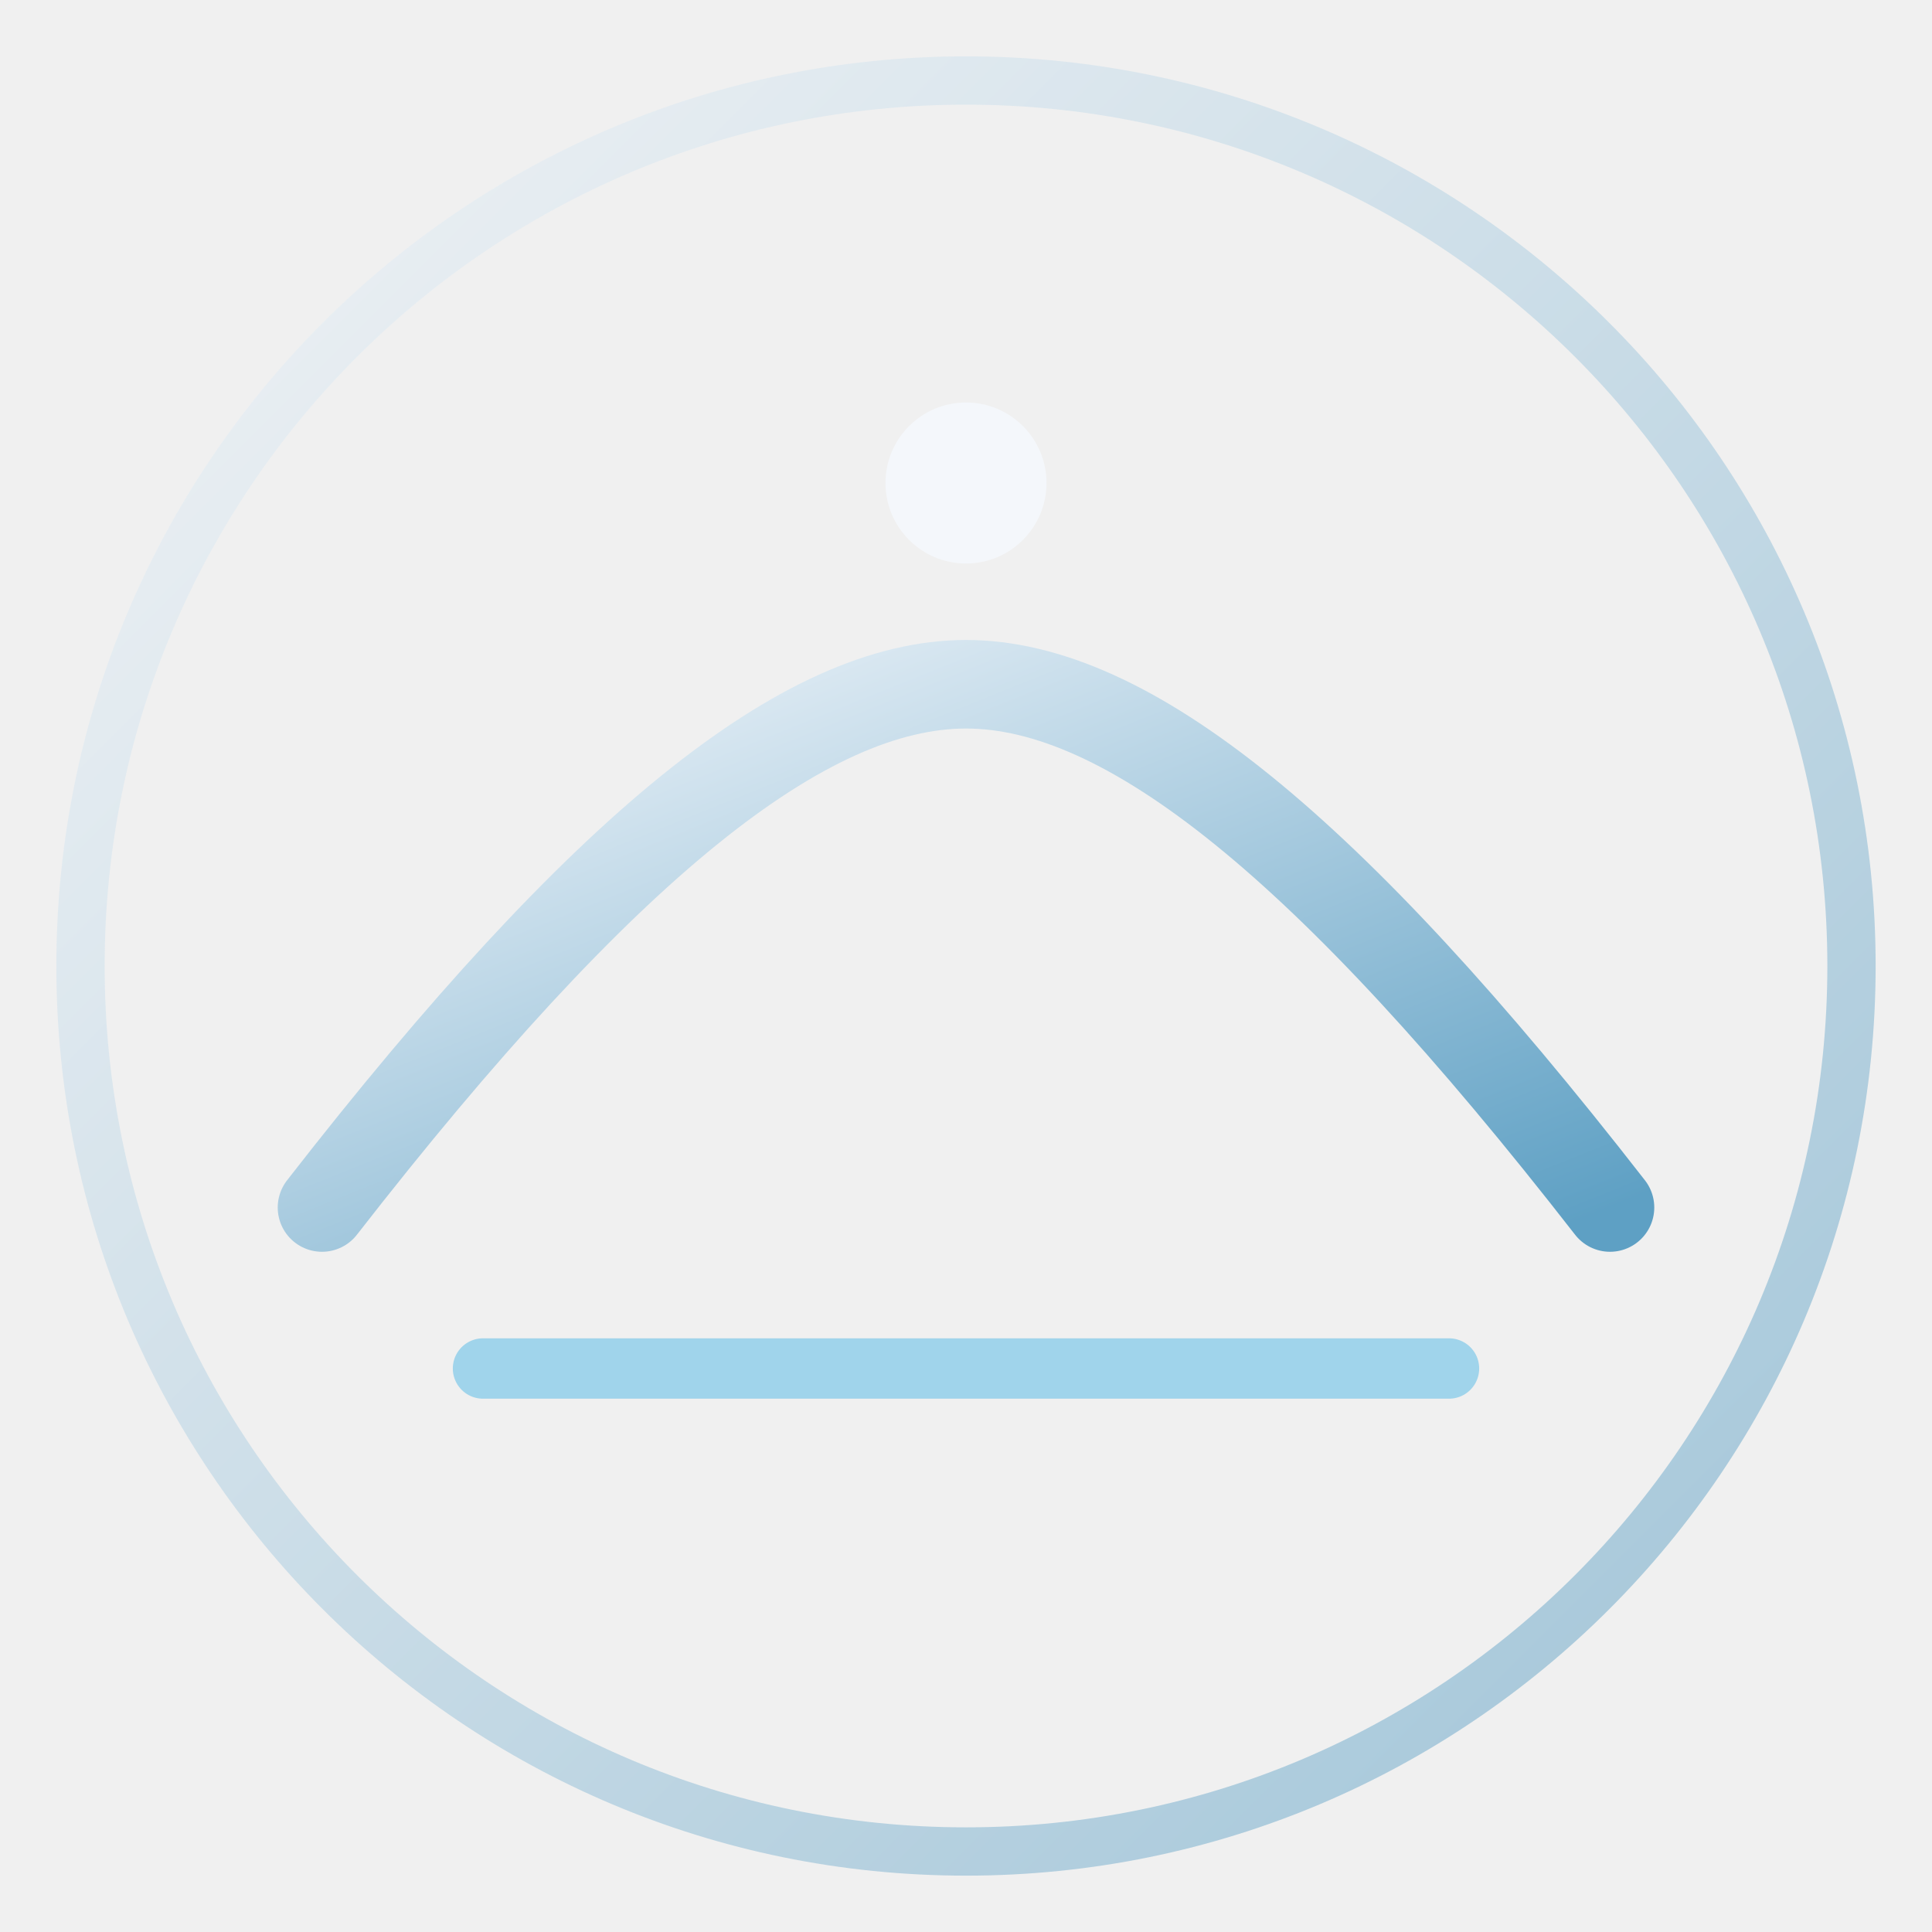
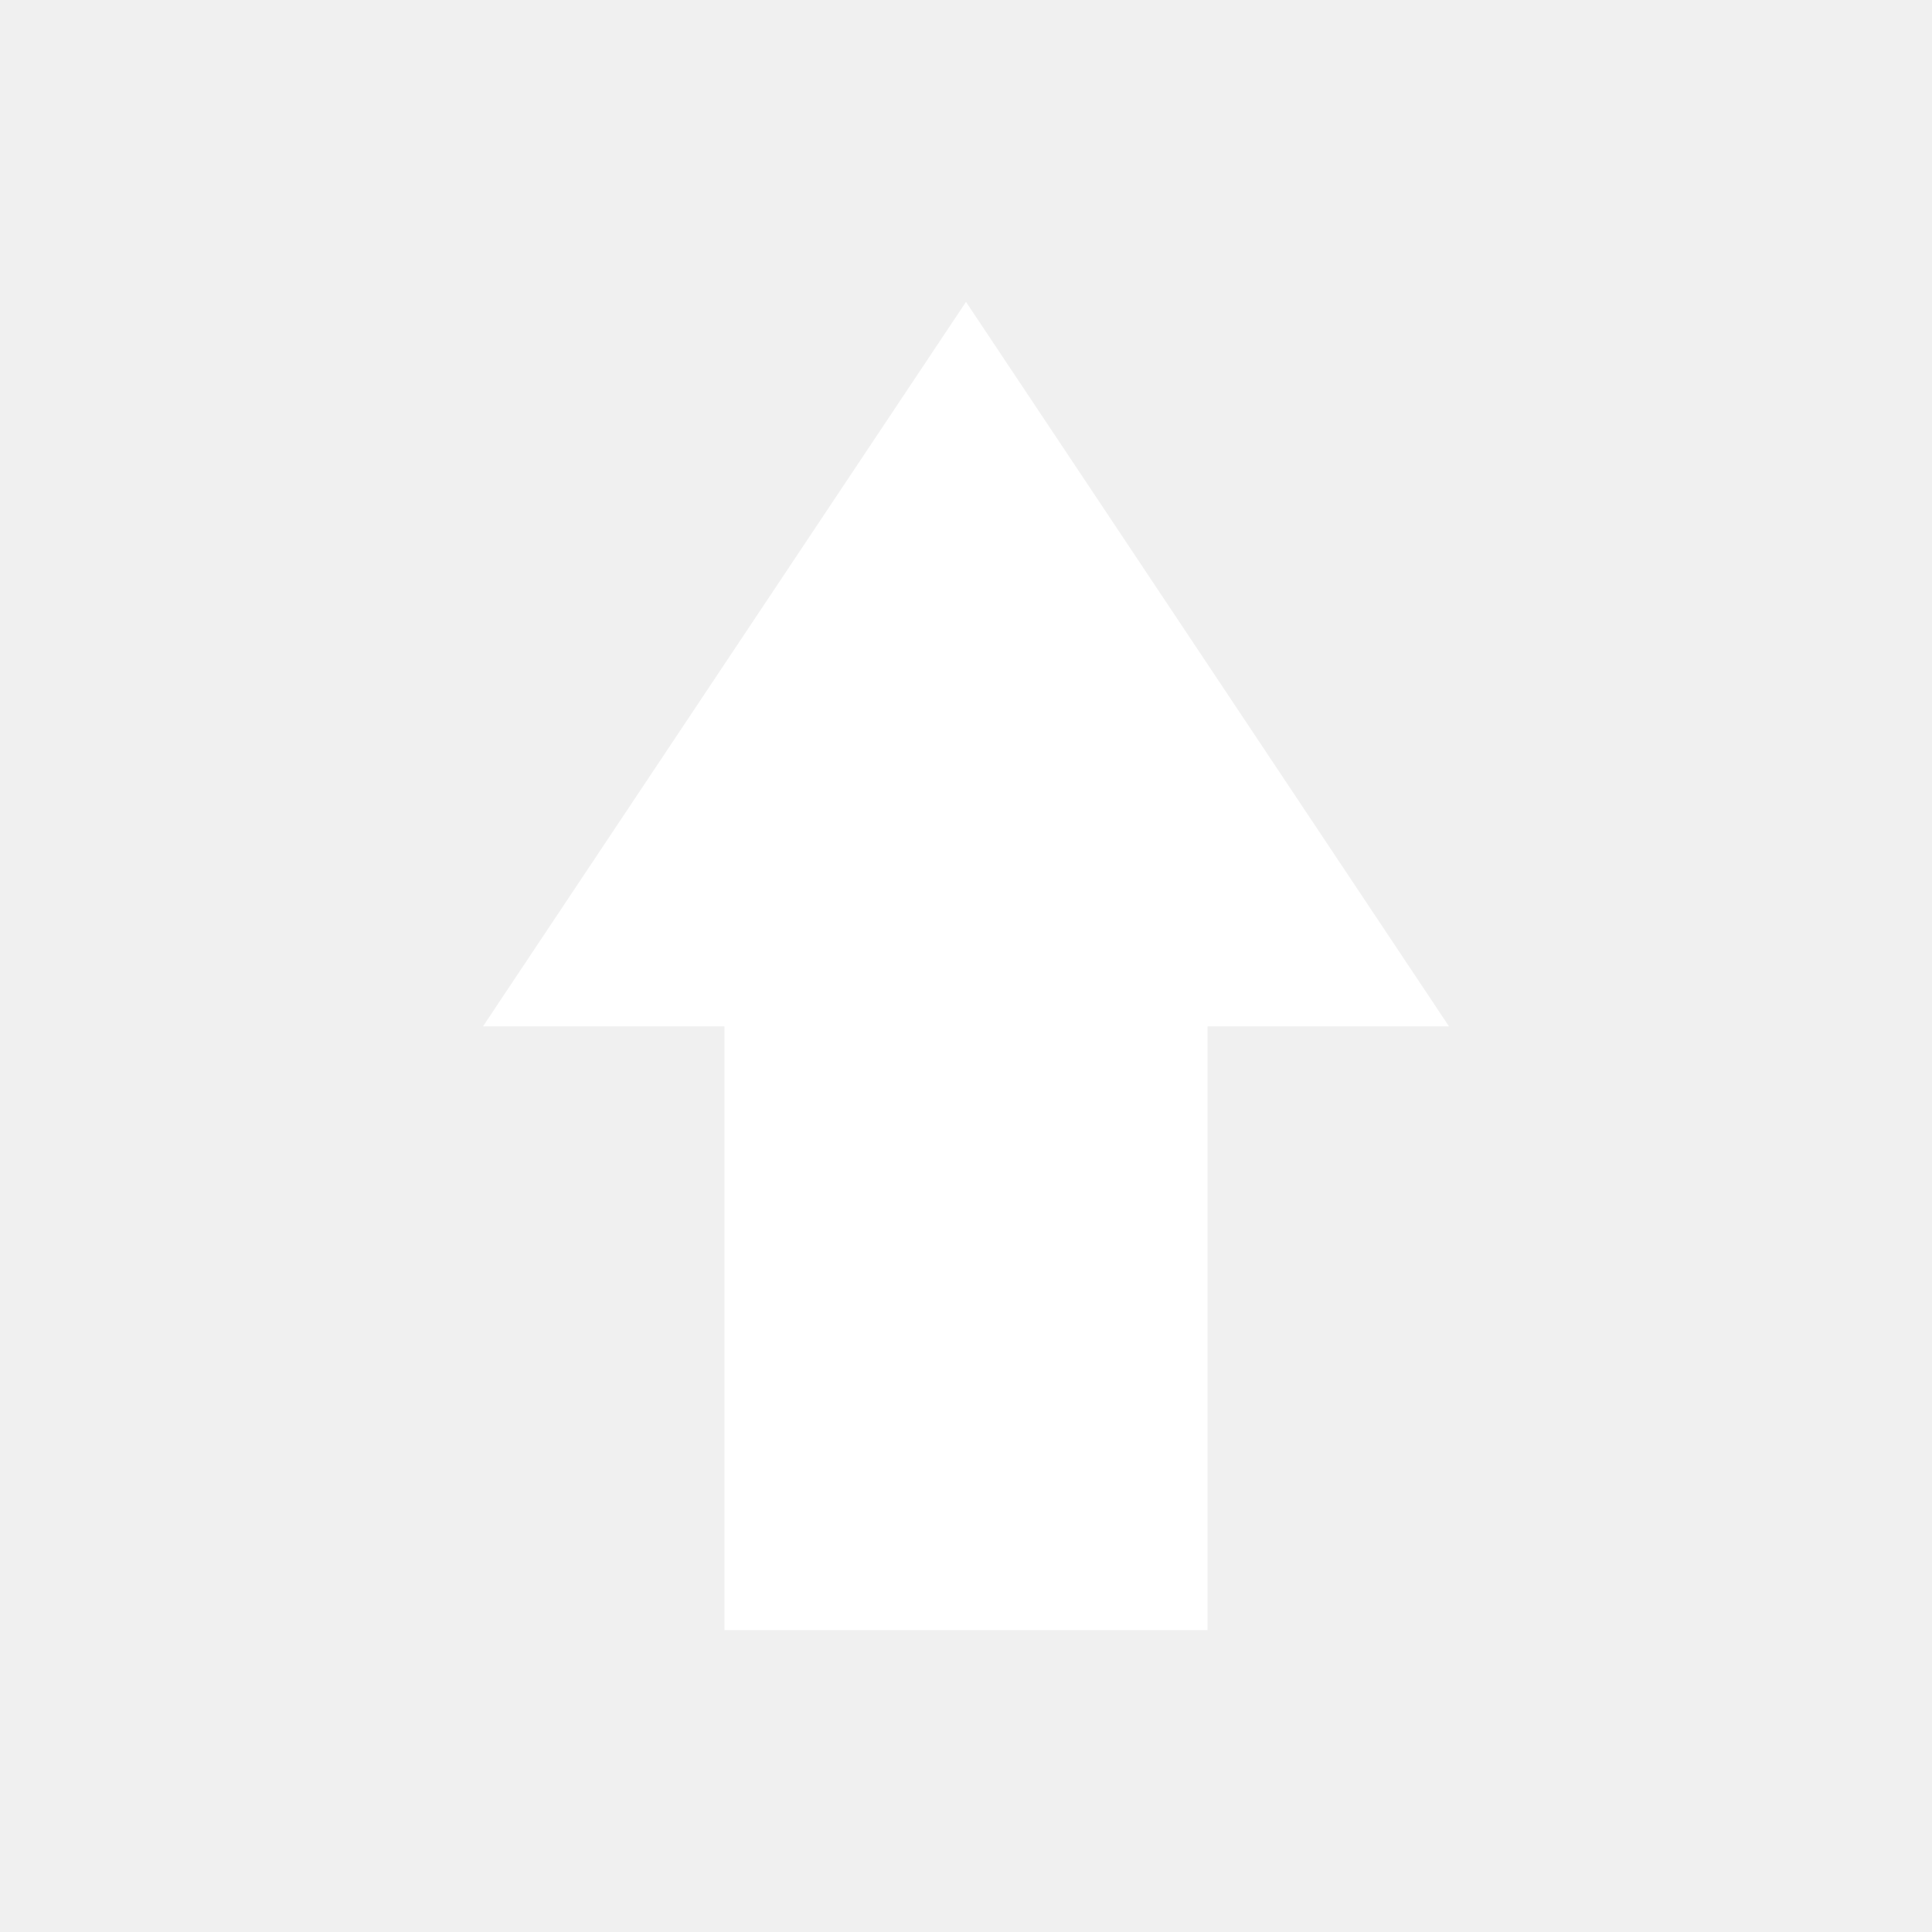
- <svg xmlns="http://www.w3.org/2000/svg" viewBox="0 0 48 48" role="img" aria-label="Space Island">
-   <defs>
-     <linearGradient id="g" x1="0" y1="0" x2="1" y2="1">
-       <stop offset="0%" stop-color="#F4F7FB" />
-       <stop offset="100%" stop-color="#5EA0C4" />
-     </linearGradient>
-   </defs>
-   <circle cx="24" cy="24" r="22" fill="none" stroke="url(#g)" stroke-width="1.2" opacity="0.55" />
-   <path d="M8 30 C15 21,20 17,24 17 C28 17,33 21,40 30" fill="none" stroke="url(#g)" stroke-width="2.2" stroke-linecap="round" />
-   <path d="M12 34 H36" stroke="#7EC8E8" stroke-width="1.5" stroke-linecap="round" opacity="0.7" />
-   <circle cx="24" cy="12" r="2" fill="#F4F7FB" />
+ <svg xmlns="http://www.w3.org/2000/svg" viewBox="0 0 64 64" role="img" aria-label="SPACE">
+   <g fill="none" stroke="#FFFFFF" stroke-linecap="round" stroke-linejoin="round">
+     <path d="M32 10 L48 34 L40 34 L40 54 L24 54 L24 34 L16 34 Z" fill="#FFFFFF" stroke="none" />
+   </g>
</svg>
